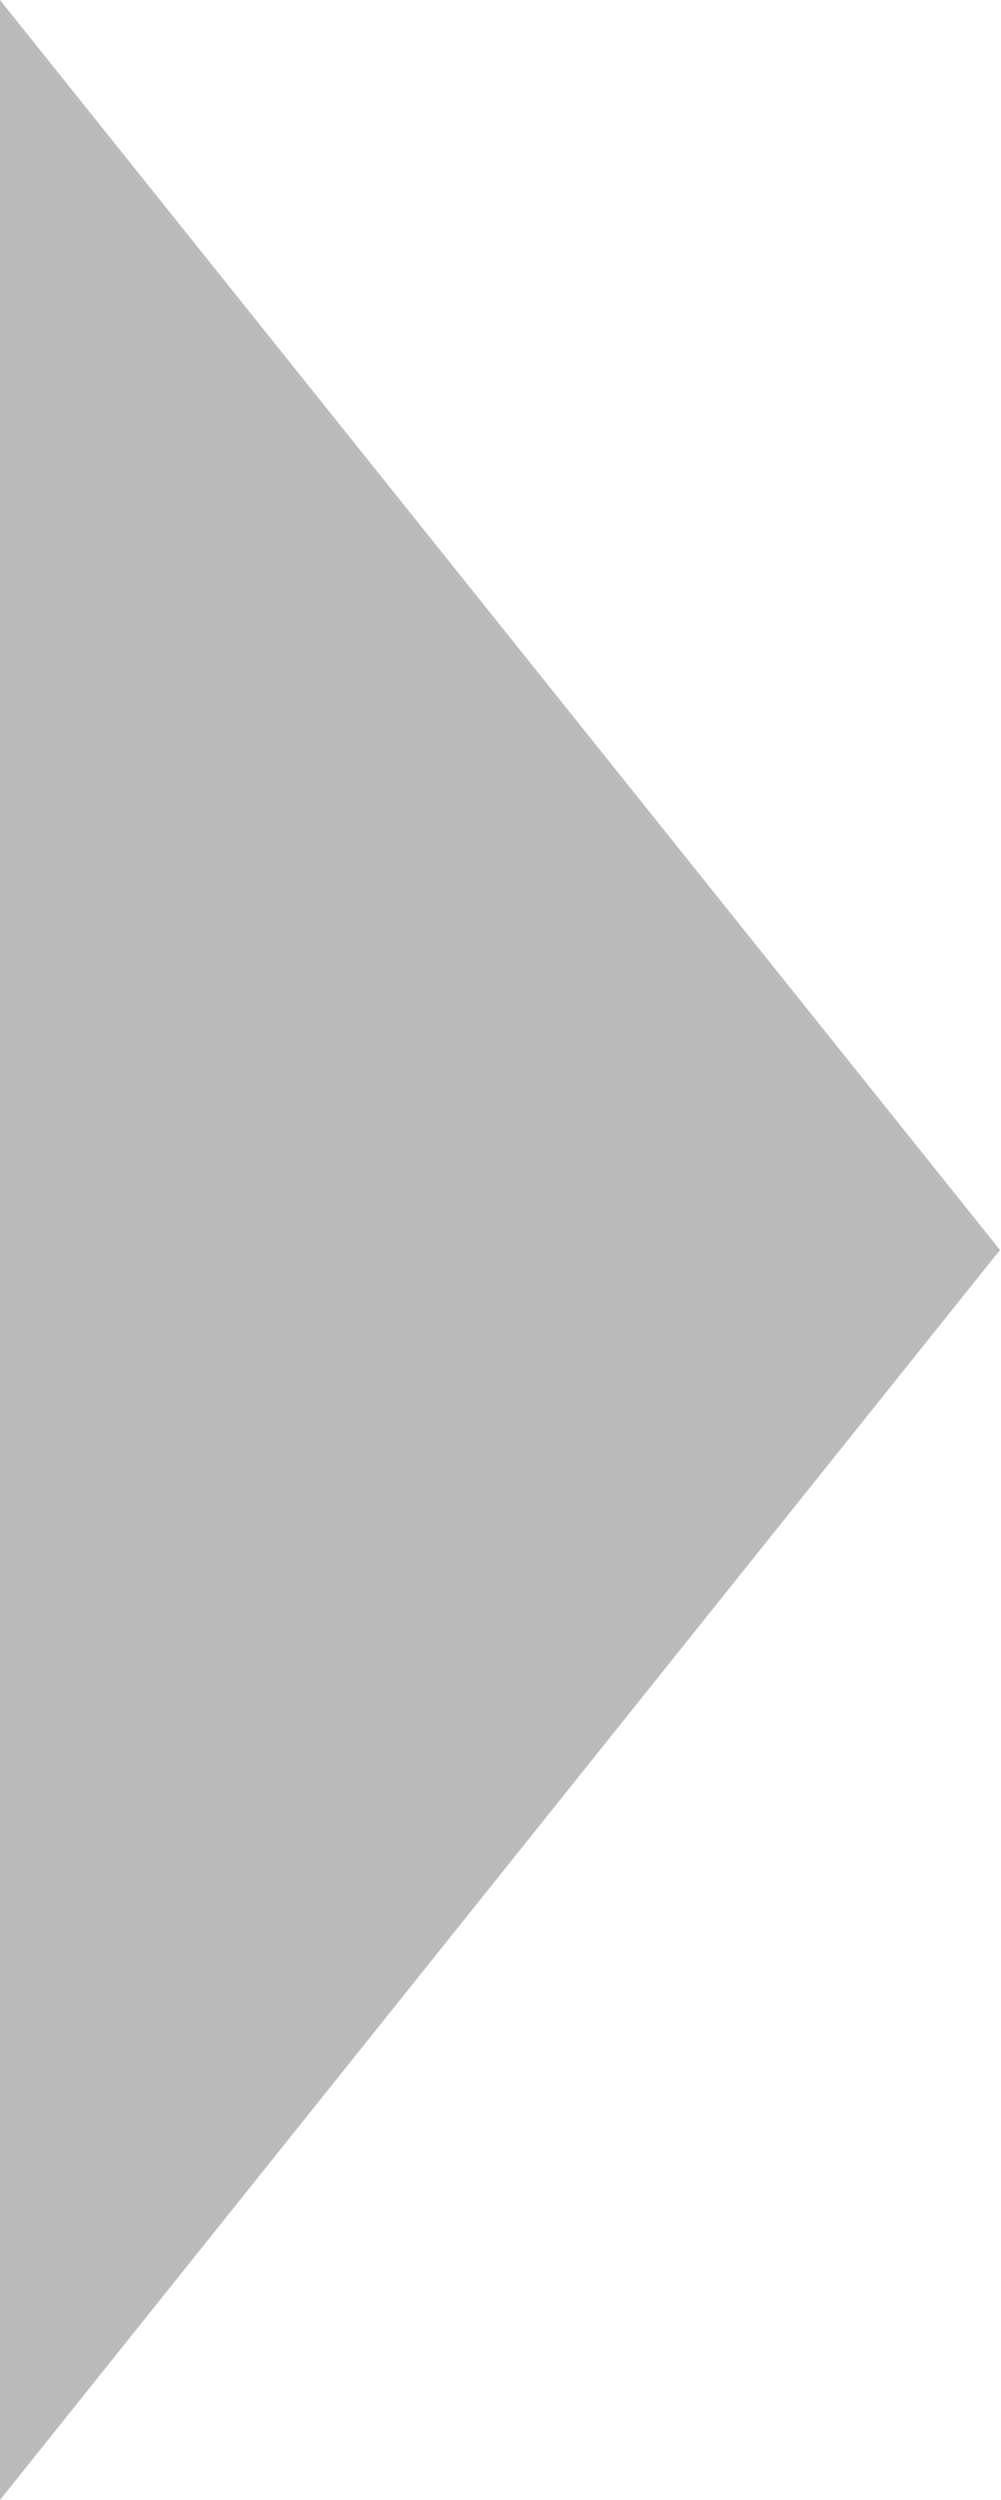
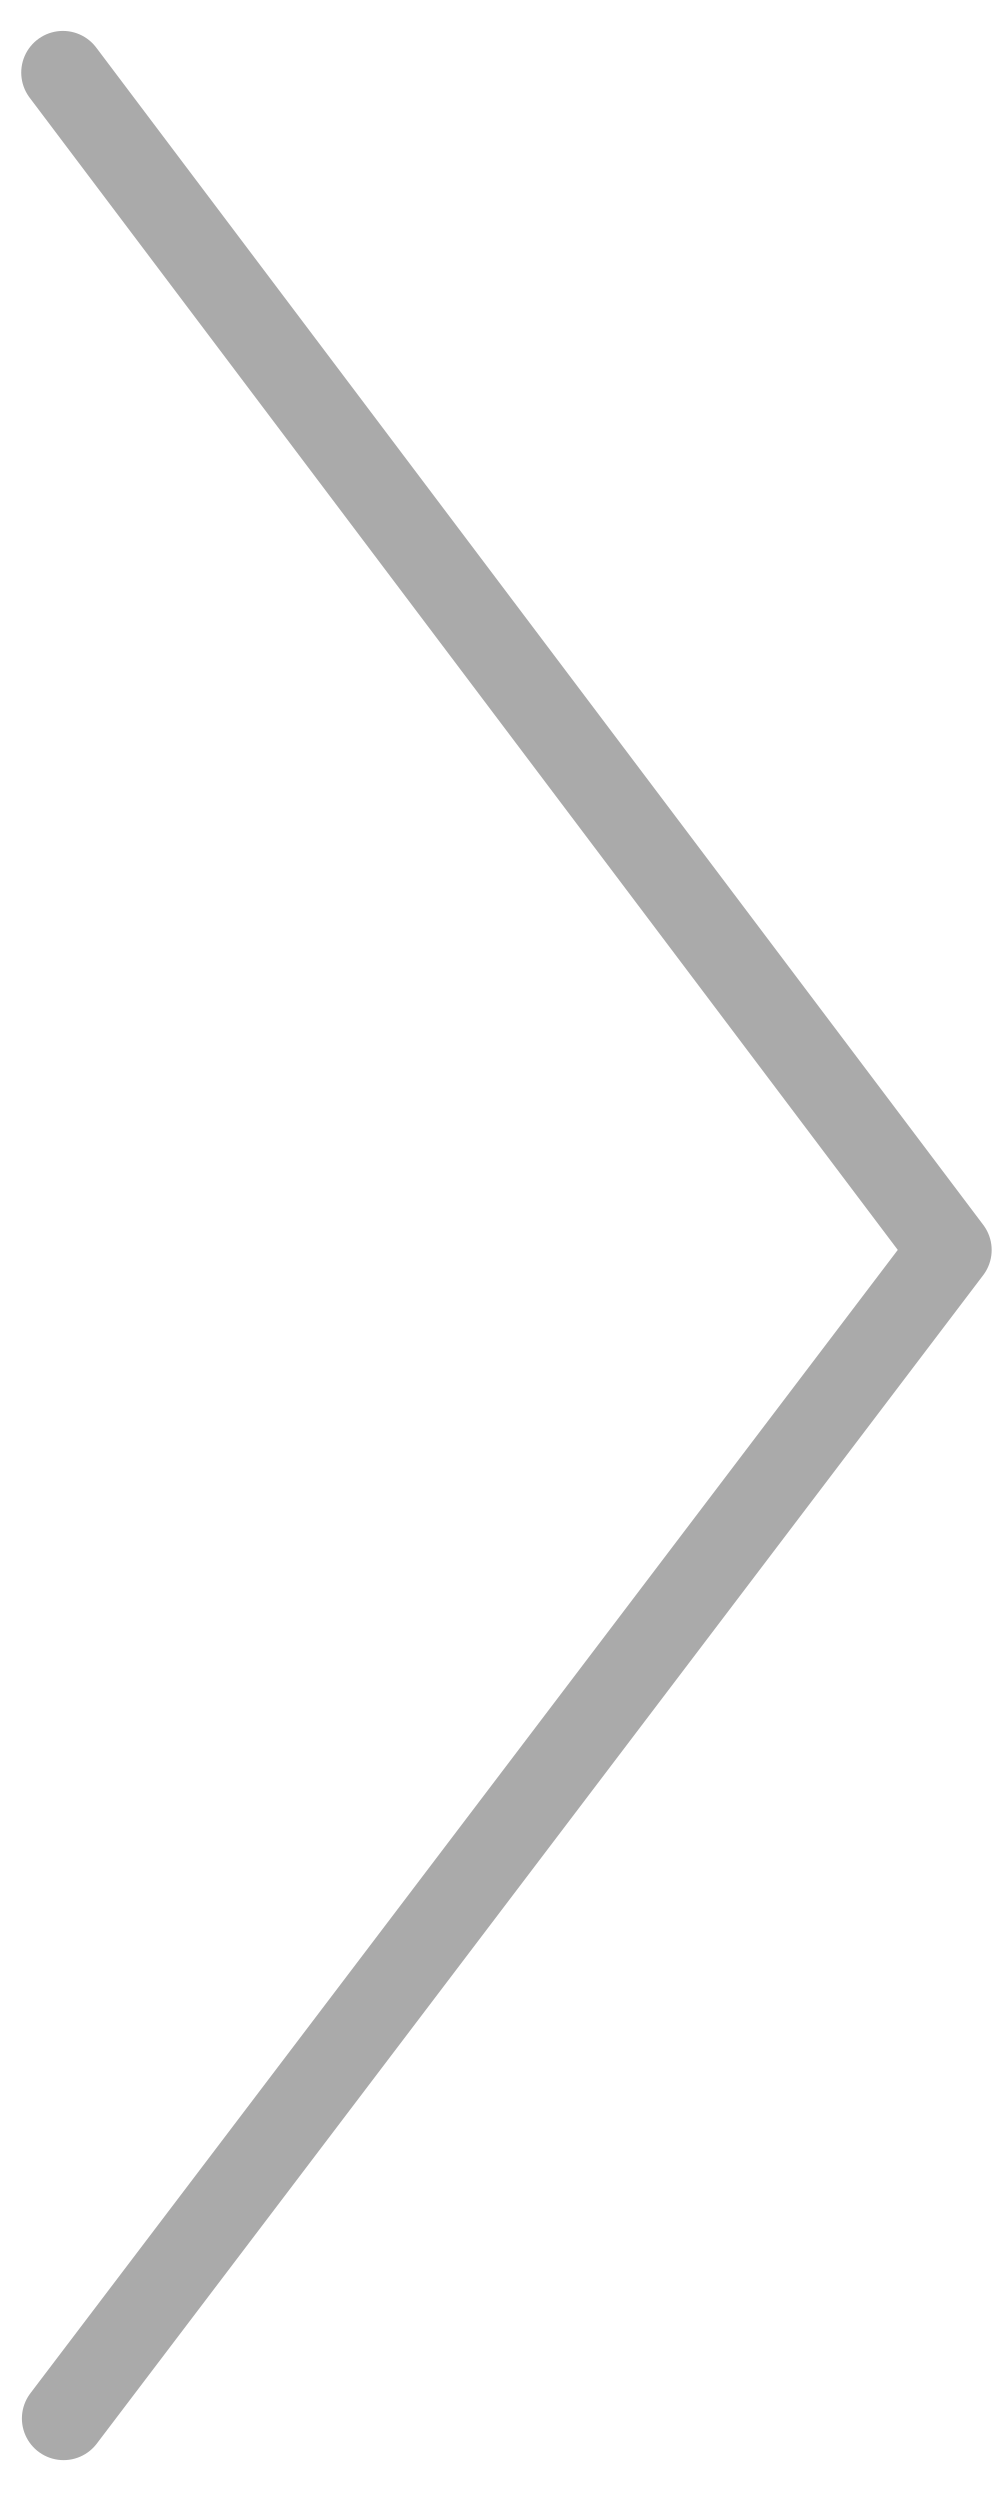
<svg xmlns="http://www.w3.org/2000/svg" version="1.1" id="Layer_1" x="0px" y="0px" width="60px" height="150px" viewBox="0 0 60 150" enable-background="new 0 0 60 150" xml:space="preserve">
-   <polygon fill="#BBBBBB" points="0,0 60,75 0,150 " />
+   <polygon fill="none" stroke="#AAAAAA" stroke-width="5" stroke-linecap="round" stroke-linejoin="round" points="3.774,4.355 57,75   3.814,145.108 57,75 " />
</svg>
